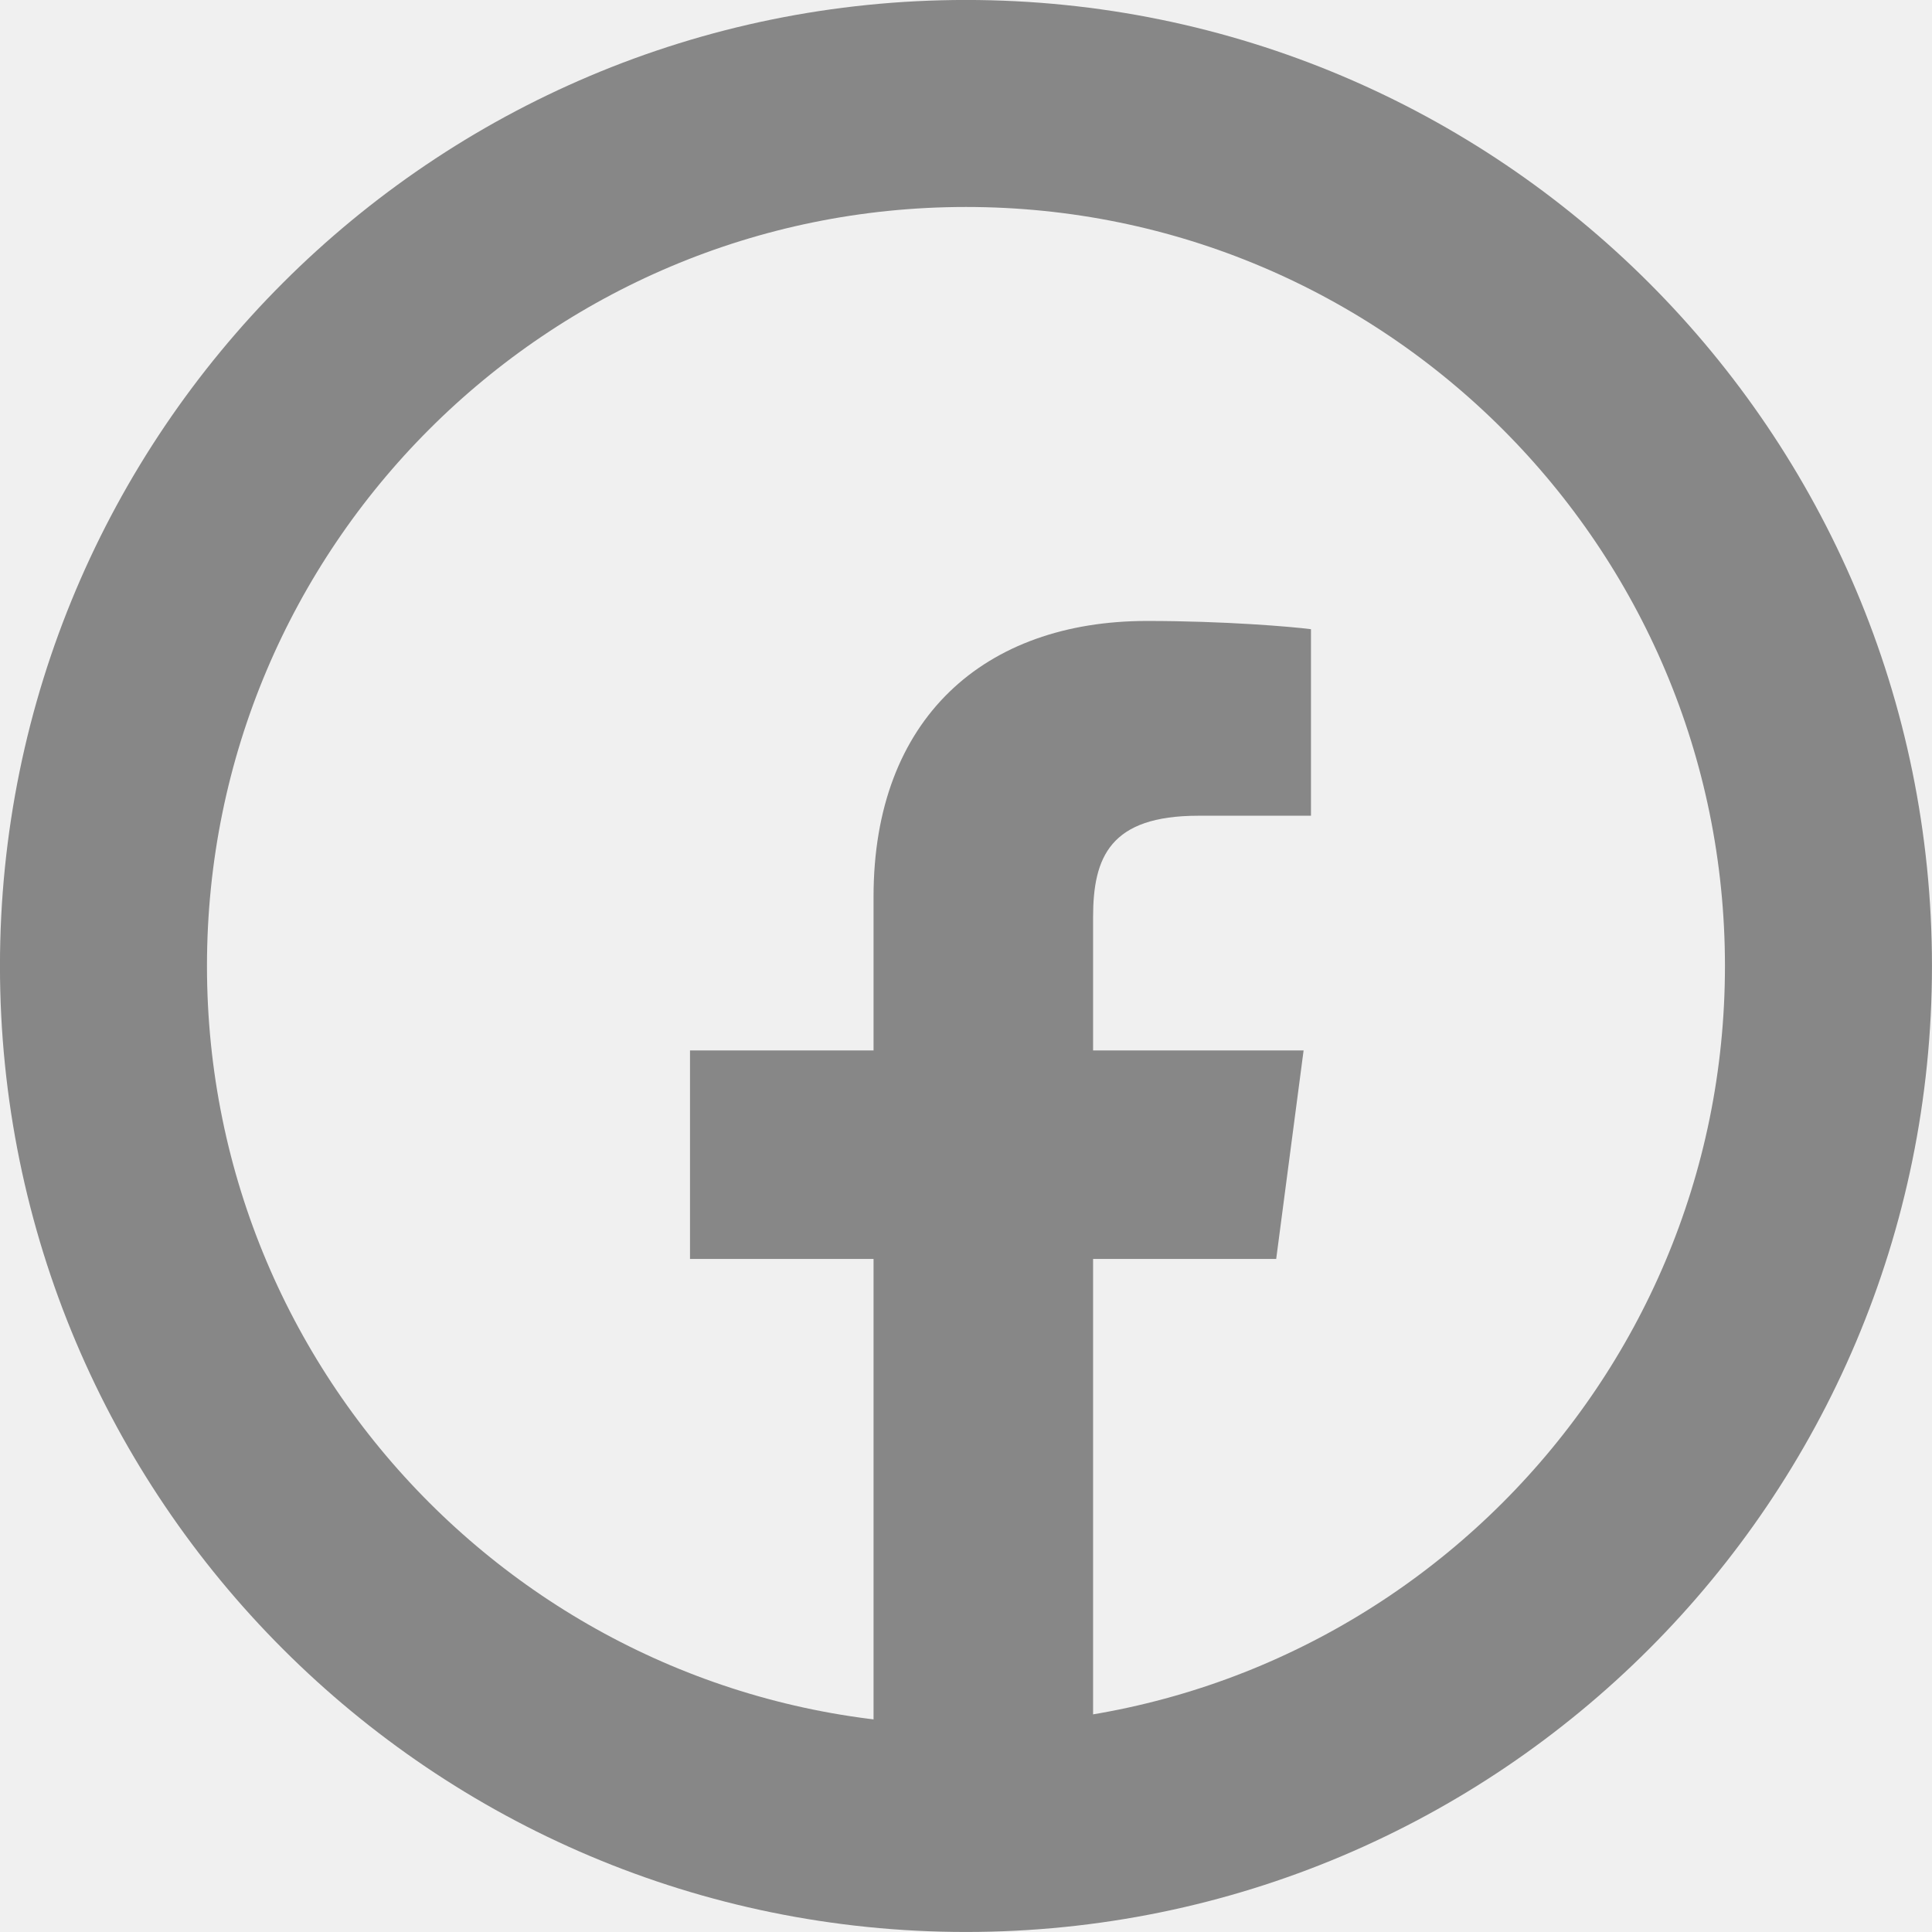
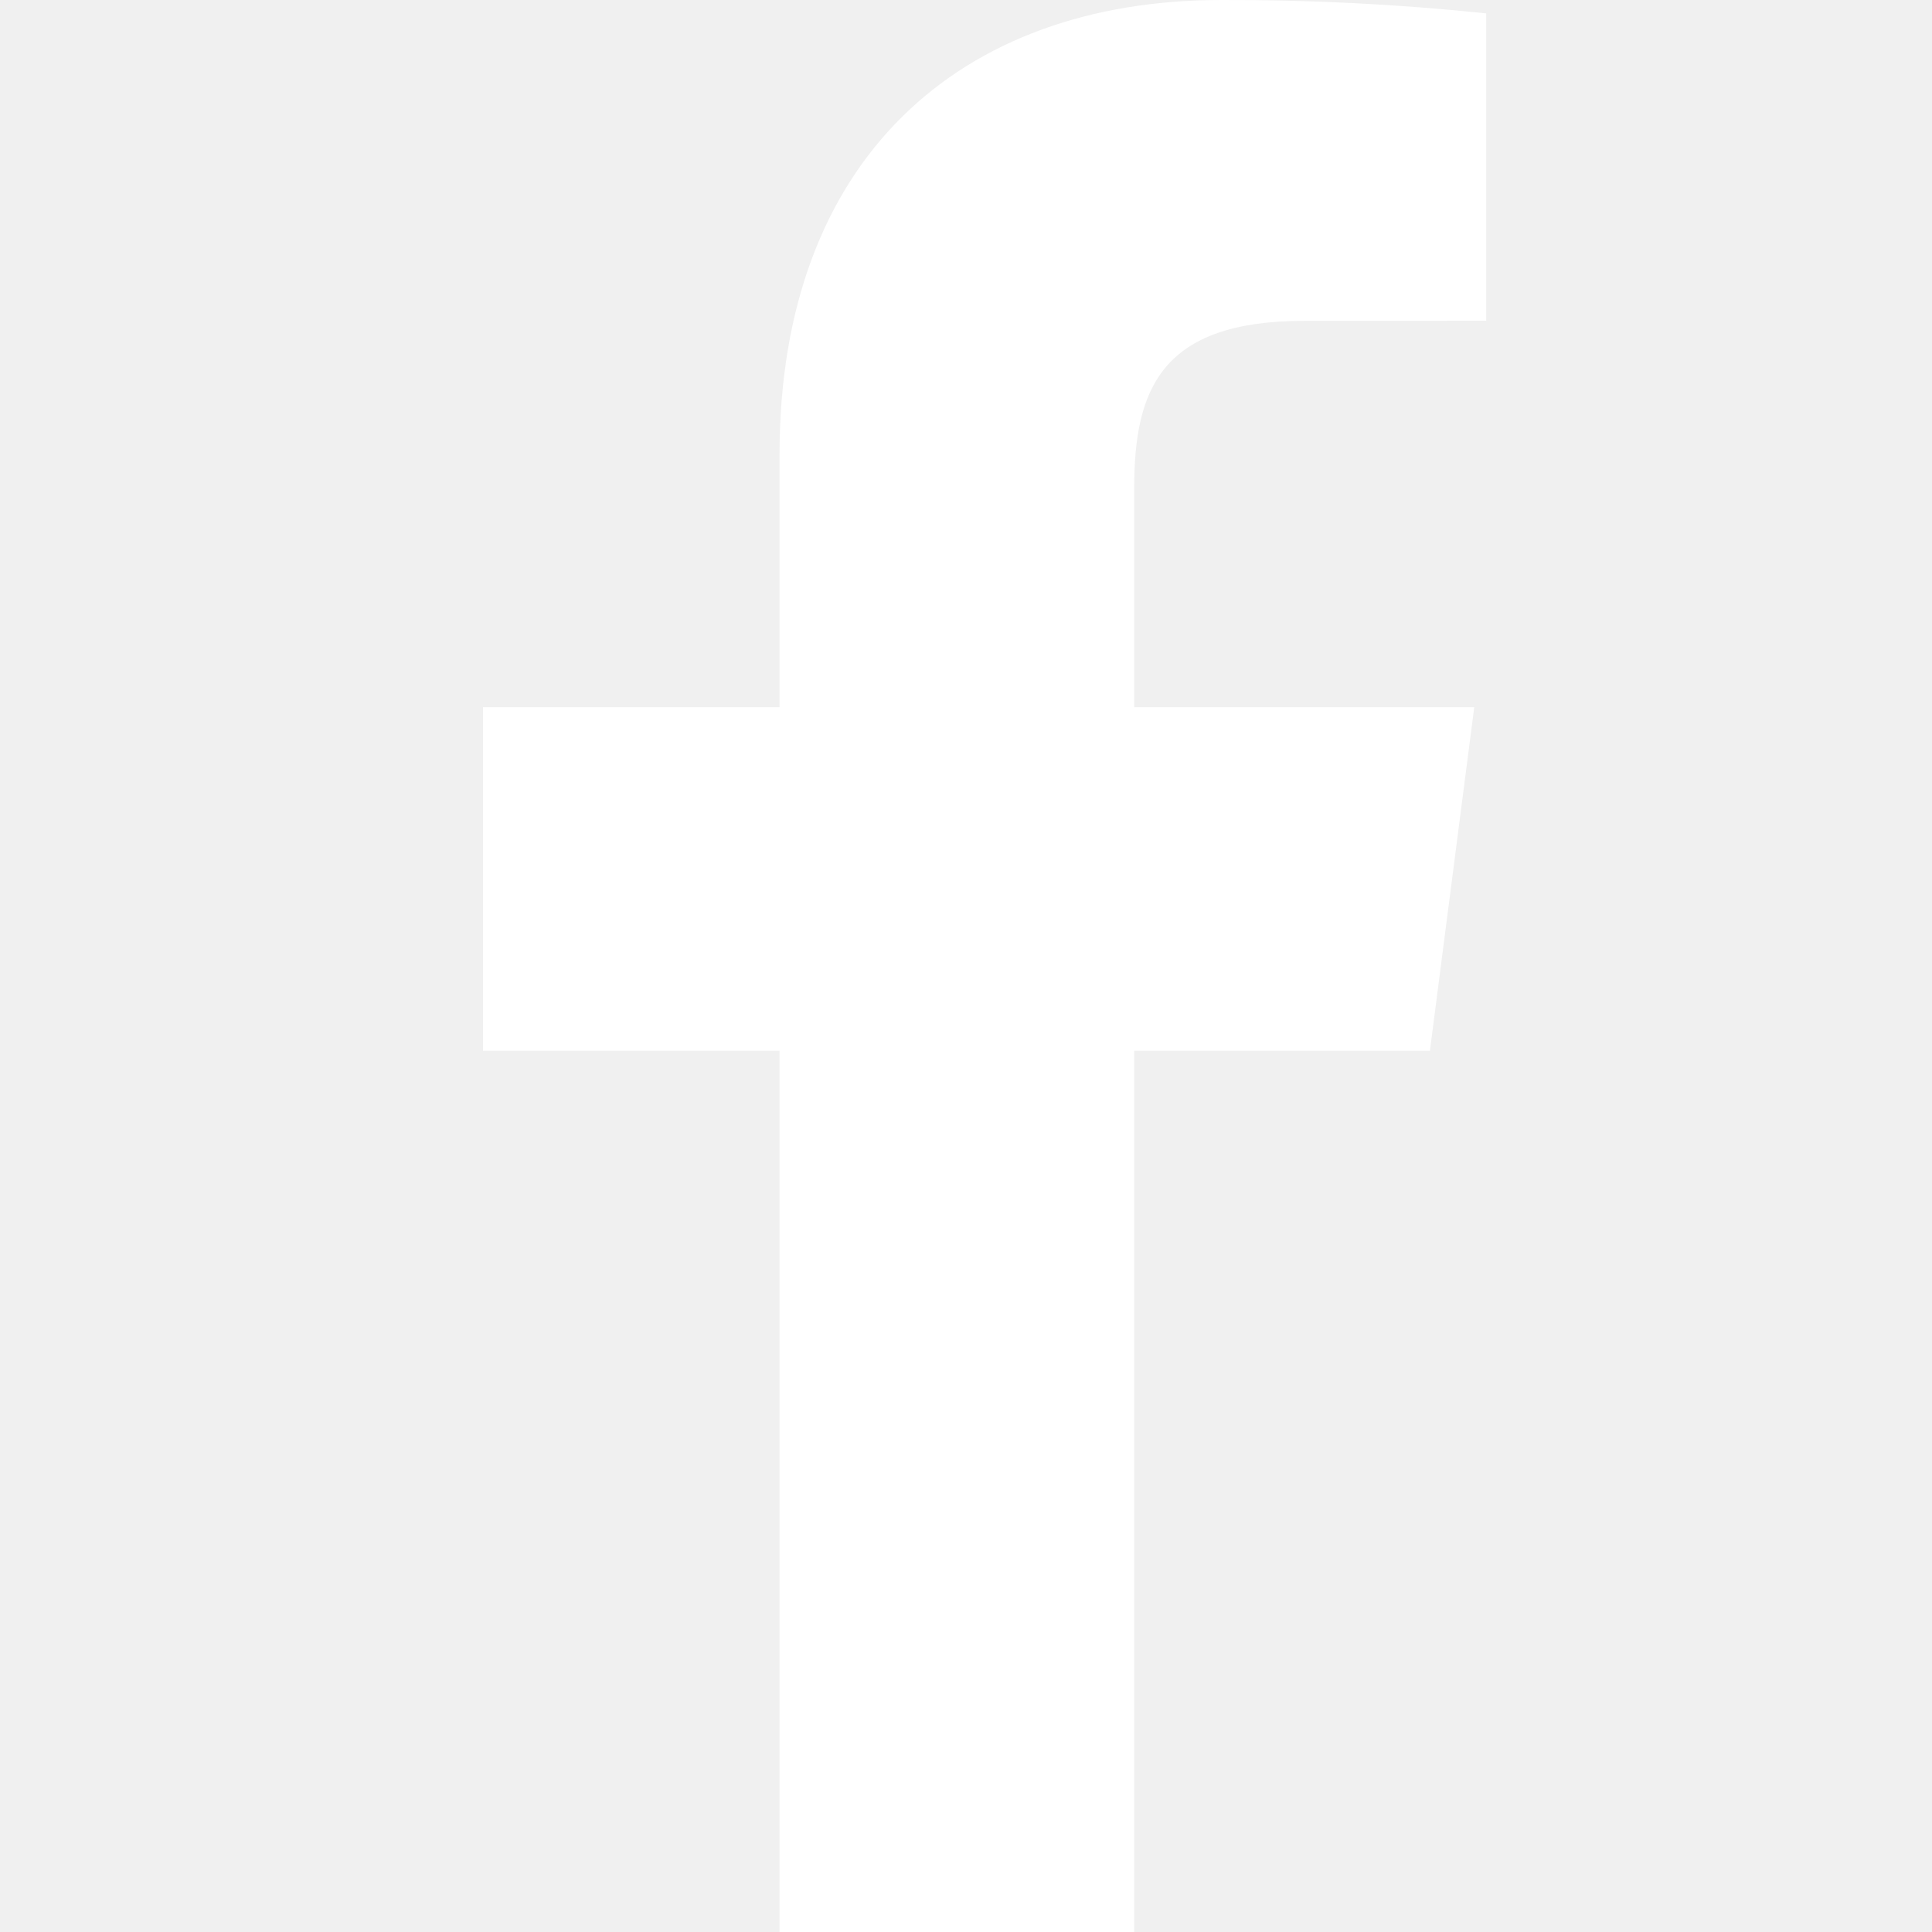
- <svg xmlns="http://www.w3.org/2000/svg" viewBox="0 0 27 27" fill="none">
-   <path d="M15.276 25.071V17.594H17.835L18.218 14.68H15.276V12.819C15.276 11.975 15.515 11.4 16.748 11.4L18.321 11.4V8.793C18.049 8.758 17.115 8.678 16.029 8.678C13.761 8.678 12.208 10.037 12.208 12.531V14.68H9.643V17.594H12.208V25.071H15.276Z" fill="#878787" />
-   <rect x="1.446" y="1.446" width="24.107" height="24.107" rx="12.054" stroke="#878787" stroke-width="2.893" />
+ <svg xmlns="http://www.w3.org/2000/svg" preserveAspectRatio="xMidYMid slice" viewBox="0 0 16 16">
+   <g fill="none" fill-rule="evenodd">
+     <path d="M0 0h16v16H0z" />
+     <path d="M9.393 16V8.702h2.449l.367-2.845H9.393V4.041c0-.823.228-1.384 1.41-1.384l1.505-.001V.111A20.41 20.41 0 0 0 10.114 0C7.943 0 6.456 1.326 6.456 3.76v2.097H4v2.845h2.456V16h2.937z" fill="#FFF" fill-rule="nonzero" />
+   </g>
</svg>
